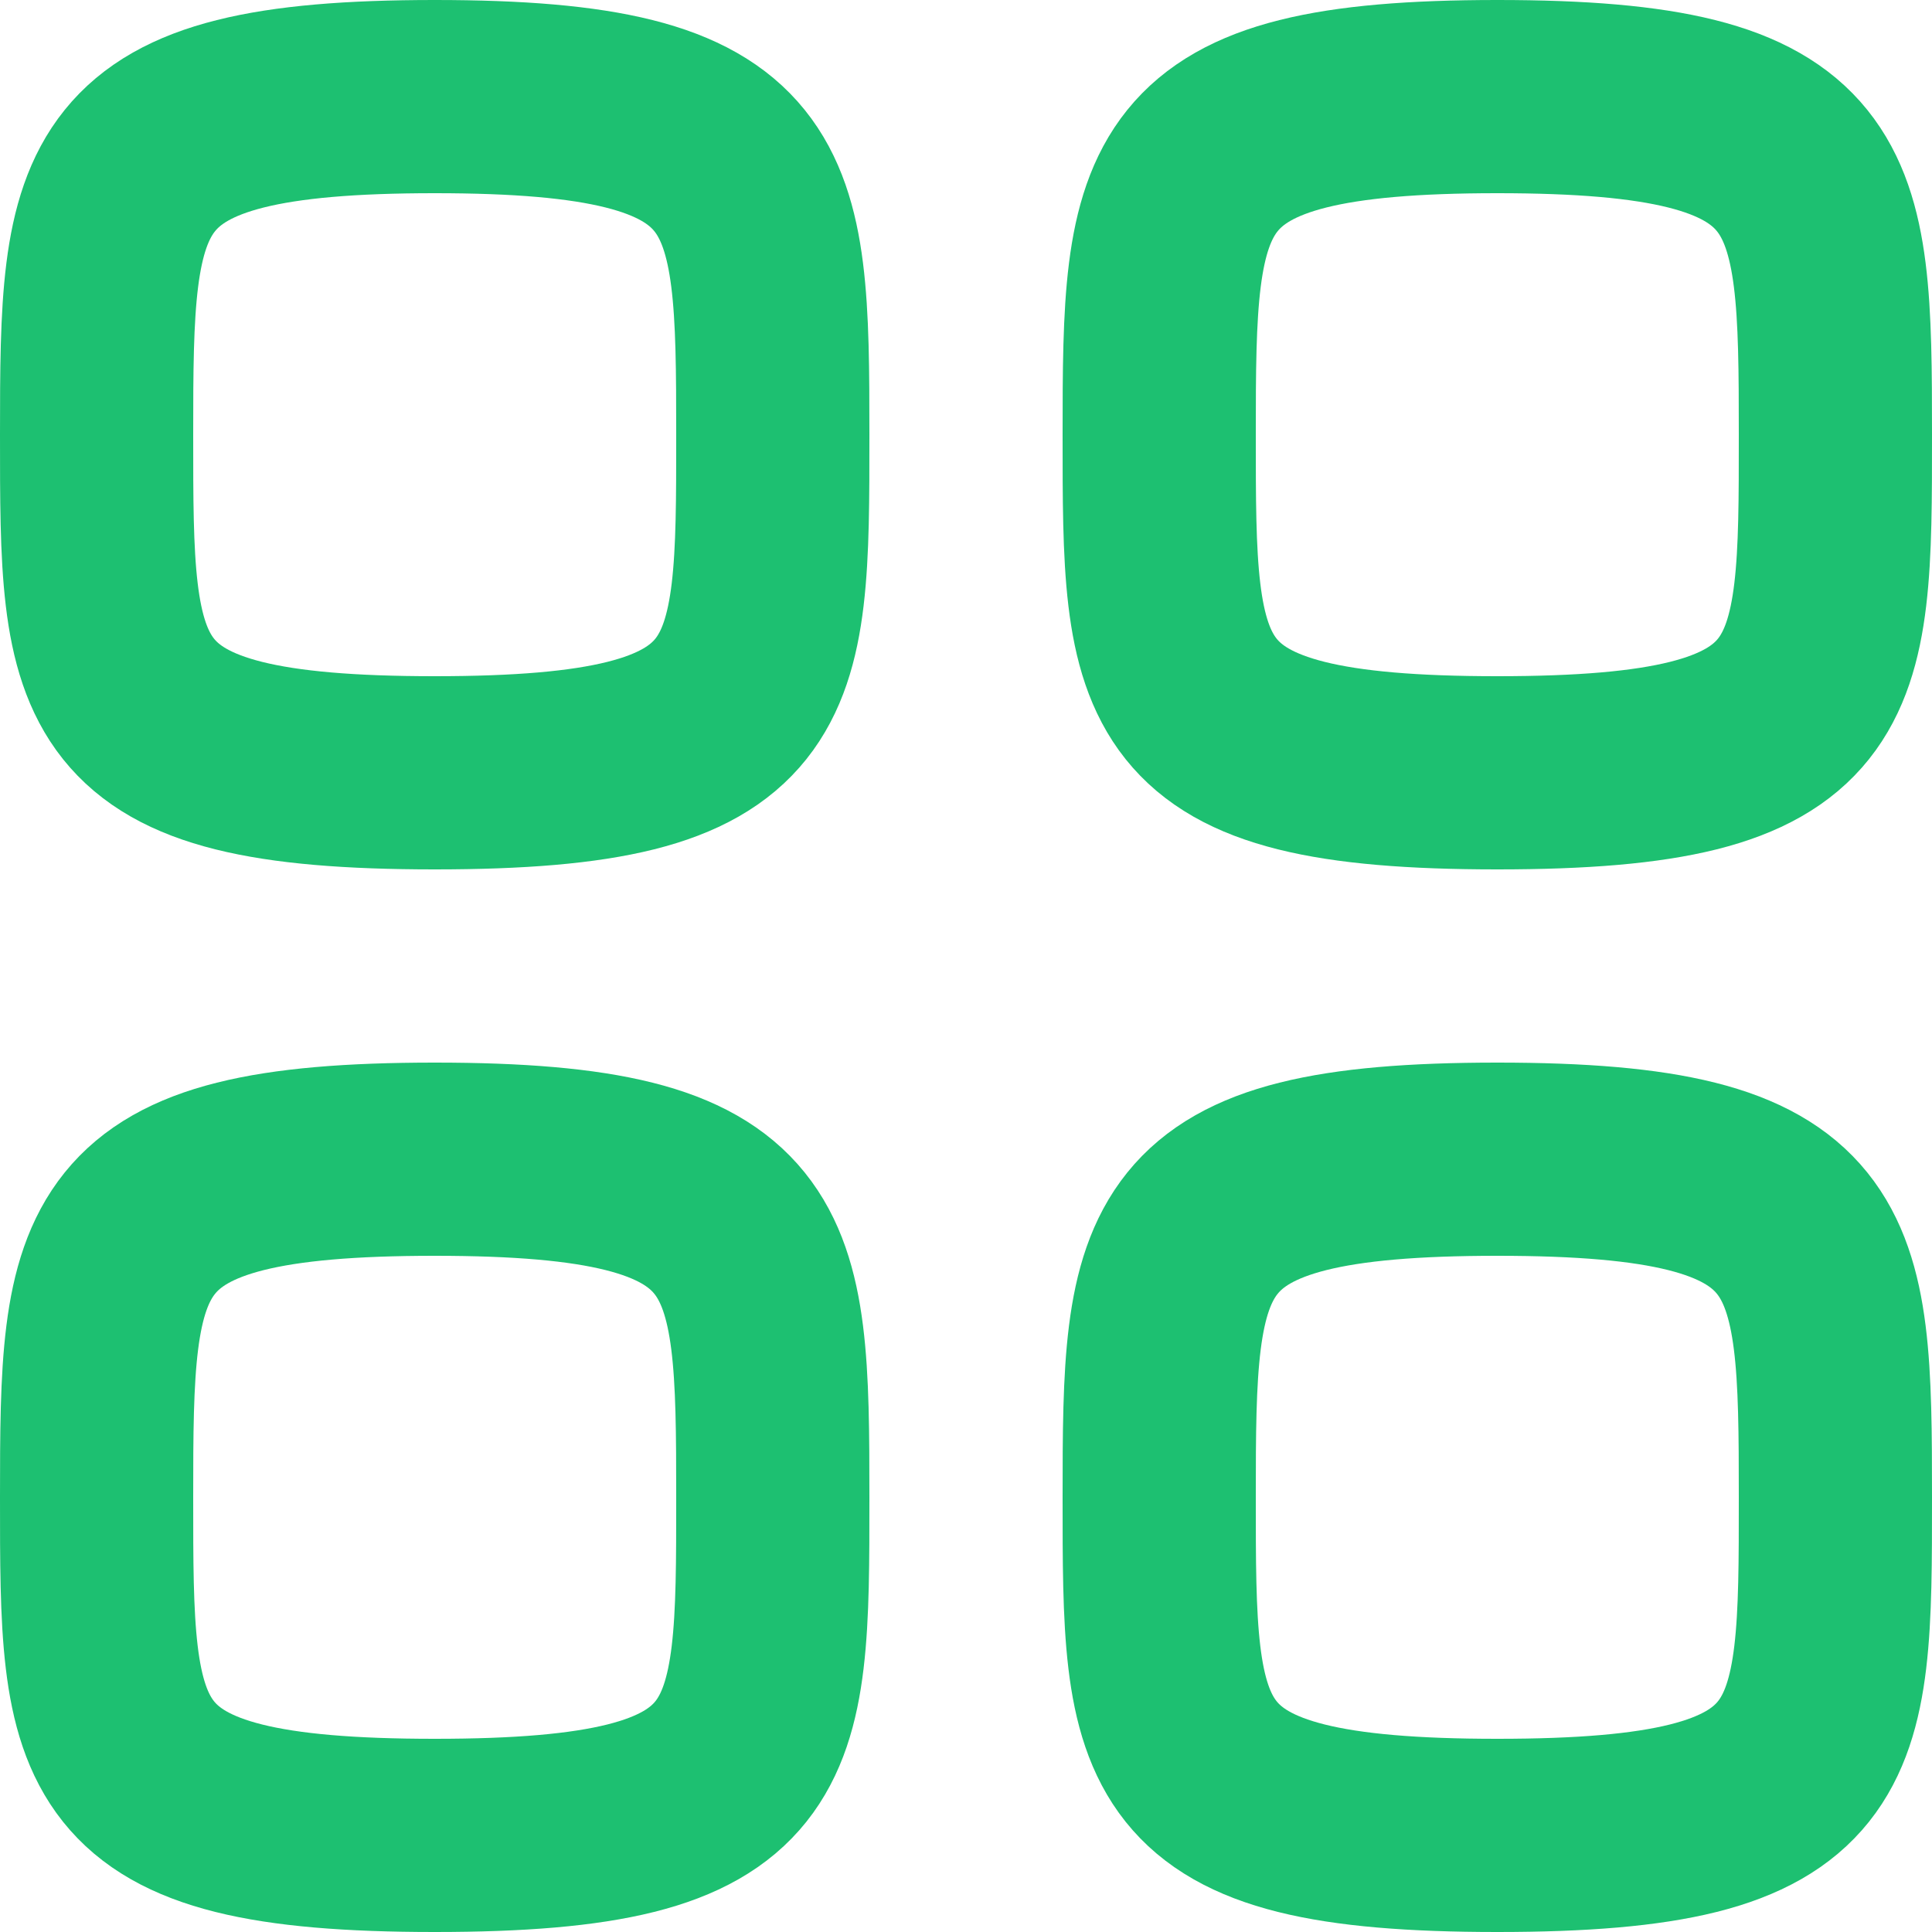
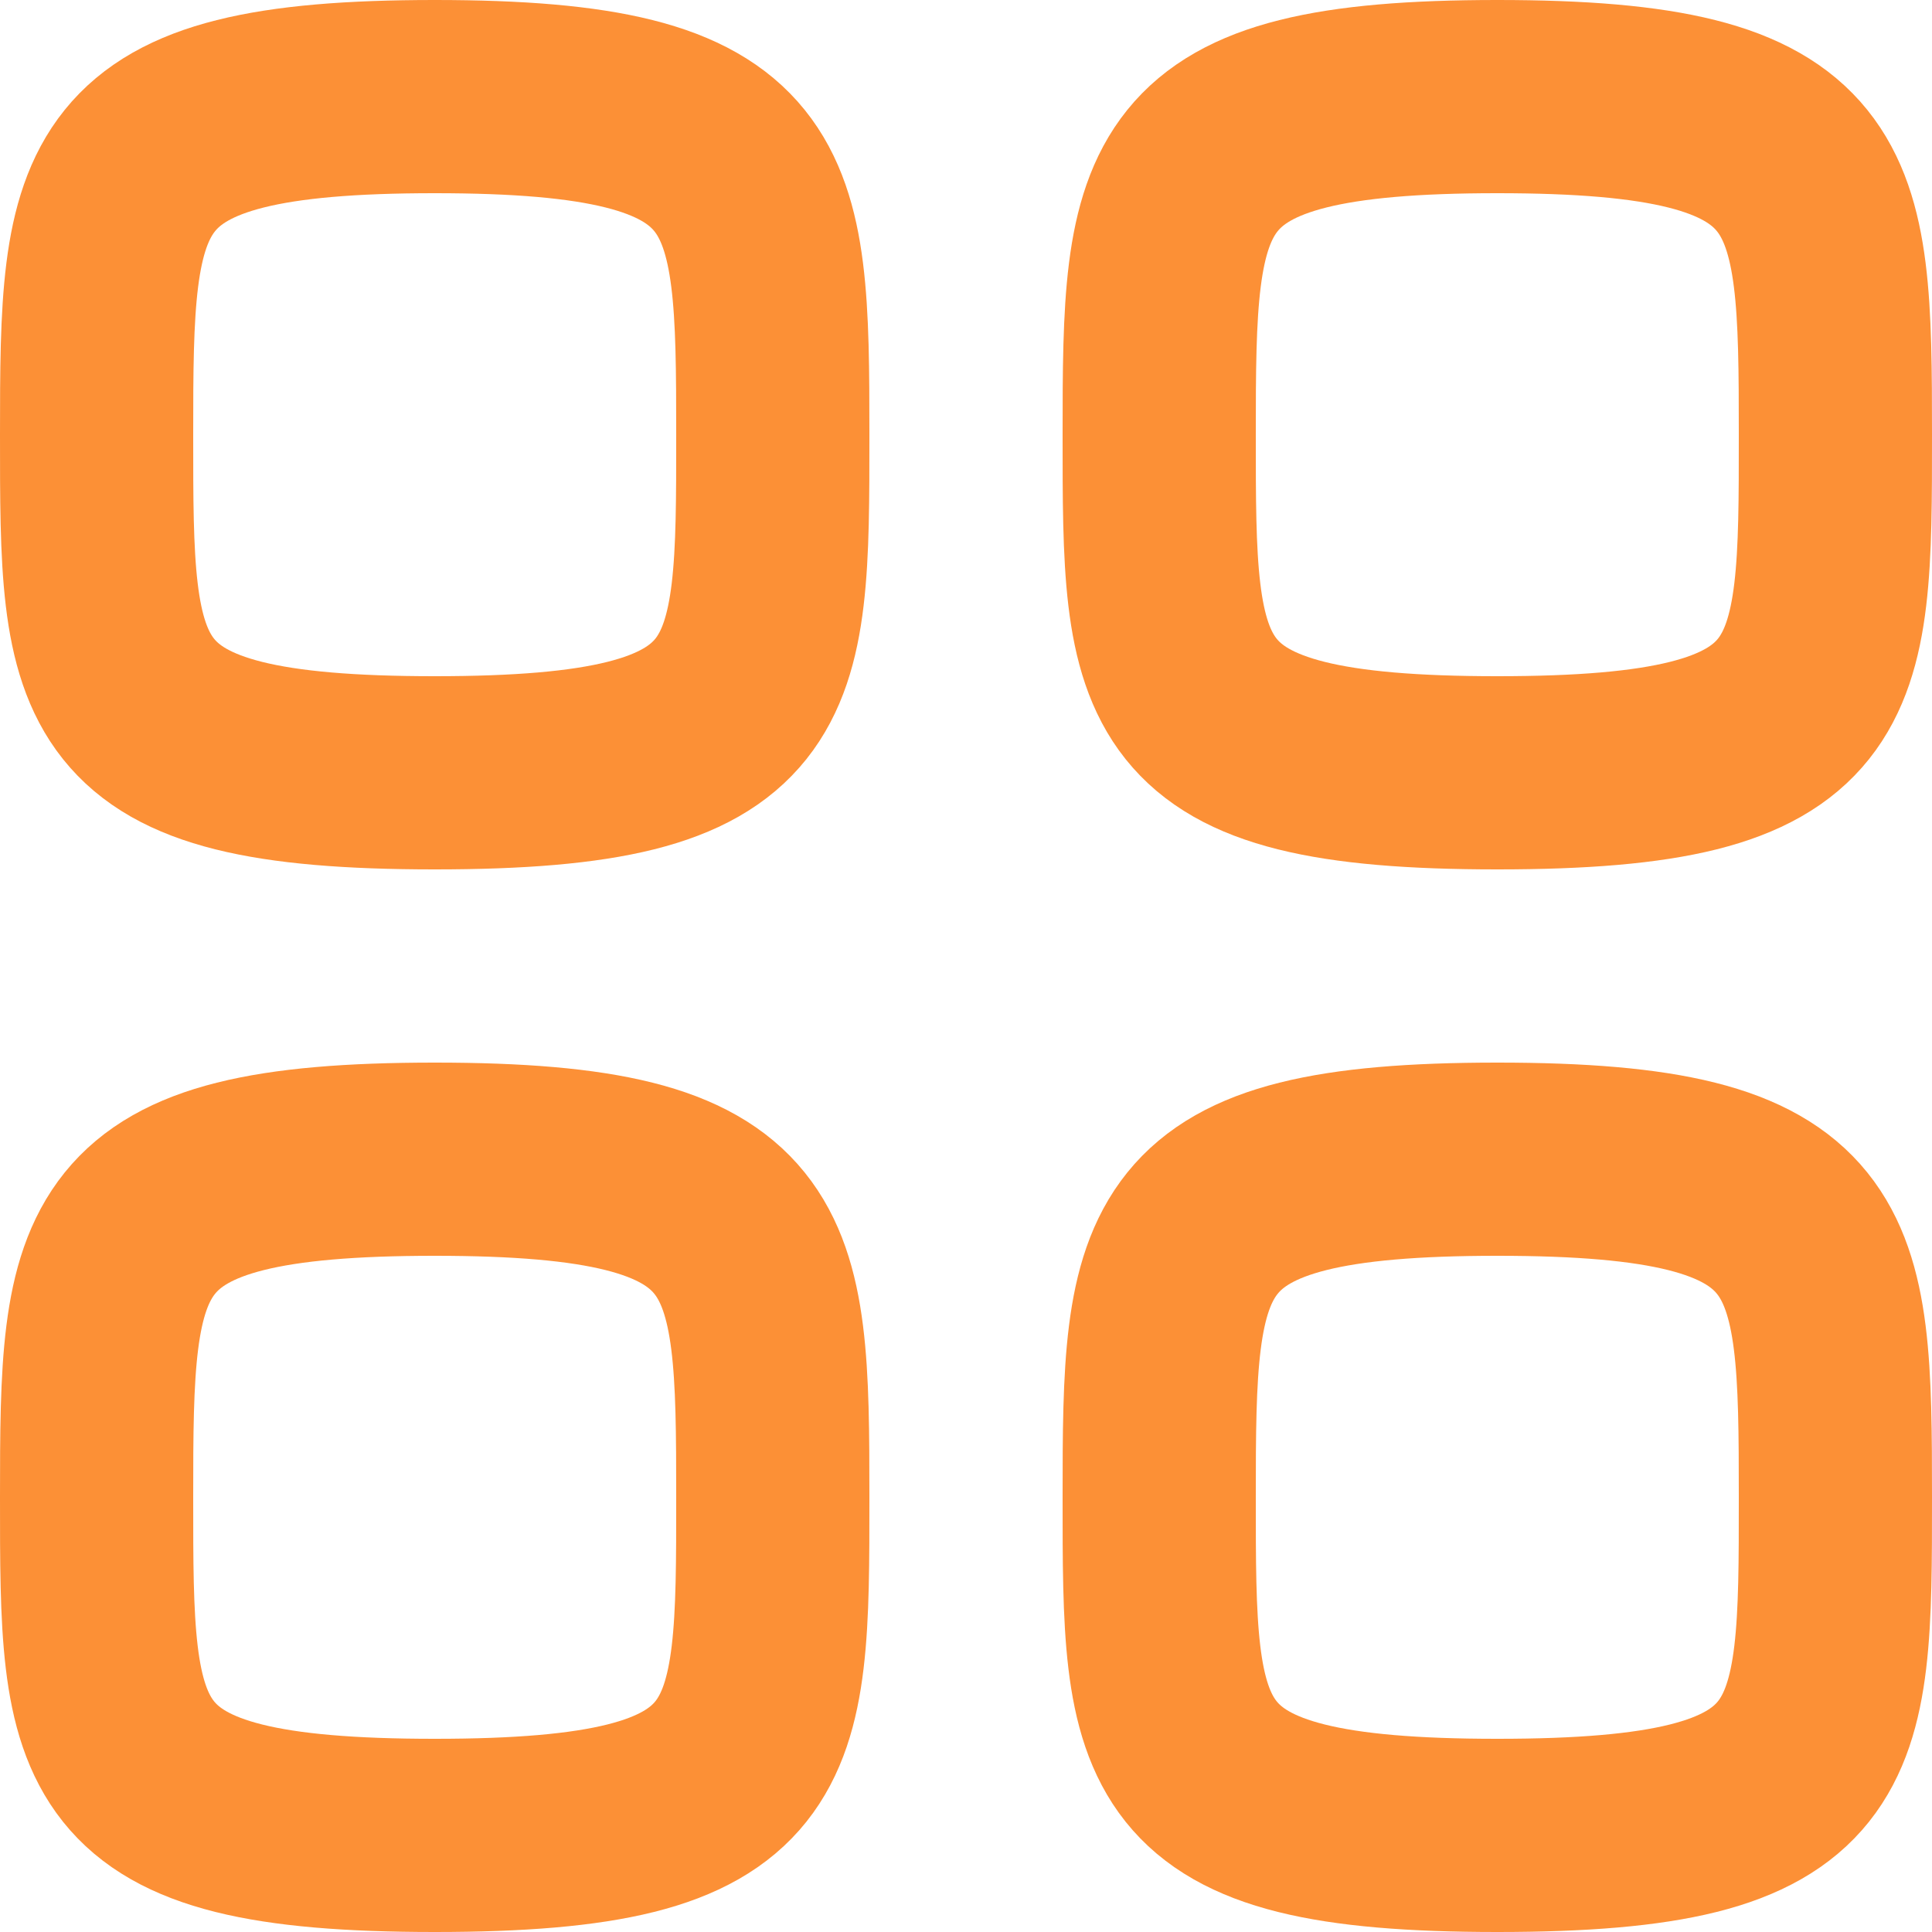
<svg xmlns="http://www.w3.org/2000/svg" width="20" height="20" viewBox="0 0 20 20" fill="none">
-   <path fill-rule="evenodd" clip-rule="evenodd" d="M1 4.5C1 1.875 1.028 1 4.5 1C7.972 1 8 1.875 8 4.5C8 7.125 8.011 8 4.5 8C0.989 8 1 7.125 1 4.5Z" stroke="#1DC071" stroke-width="2" stroke-linecap="round" stroke-linejoin="round" />
-   <path fill-rule="evenodd" clip-rule="evenodd" d="M12 4.5C12 1.875 12.028 1 15.5 1C18.972 1 19 1.875 19 4.5C19 7.125 19.011 8 15.5 8C11.989 8 12 7.125 12 4.5Z" stroke="#1DC071" stroke-width="2" stroke-linecap="round" stroke-linejoin="round" />
-   <path fill-rule="evenodd" clip-rule="evenodd" d="M1 15.5C1 12.875 1.028 12 4.5 12C7.972 12 8 12.875 8 15.5C8 18.125 8.011 19 4.5 19C0.989 19 1 18.125 1 15.5Z" stroke="#1DC071" stroke-width="2" stroke-linecap="round" stroke-linejoin="round" />
-   <path fill-rule="evenodd" clip-rule="evenodd" d="M12 15.5C12 12.875 12.028 12 15.5 12C18.972 12 19 12.875 19 15.5C19 18.125 19.011 19 15.5 19C11.989 19 12 18.125 12 15.5Z" stroke="#1DC071" stroke-width="2" stroke-linecap="round" stroke-linejoin="round" />
+   <path fill-rule="evenodd" clip-rule="evenodd" d="M1 4.5C1 1.875 1.028 1 4.5 1C7.972 1 8 1.875 8 4.5C8 7.125 8.011 8 4.5 8C0.989 8 1 7.125 1 4.5Z" stroke="#FC9036" stroke-width="2" stroke-linecap="round" stroke-linejoin="round" />
+   <path fill-rule="evenodd" clip-rule="evenodd" d="M12 4.5C12 1.875 12.028 1 15.5 1C18.972 1 19 1.875 19 4.5C19 7.125 19.011 8 15.5 8C11.989 8 12 7.125 12 4.5Z" stroke="#FC9036" stroke-width="2" stroke-linecap="round" stroke-linejoin="round" />
+   <path fill-rule="evenodd" clip-rule="evenodd" d="M1 15.5C1 12.875 1.028 12 4.5 12C7.972 12 8 12.875 8 15.5C8 18.125 8.011 19 4.5 19C0.989 19 1 18.125 1 15.5Z" stroke="#FC9036" stroke-width="2" stroke-linecap="round" stroke-linejoin="round" />
+   <path fill-rule="evenodd" clip-rule="evenodd" d="M12 15.5C12 12.875 12.028 12 15.5 12C18.972 12 19 12.875 19 15.5C19 18.125 19.011 19 15.5 19C11.989 19 12 18.125 12 15.5Z" stroke="#FC9036" stroke-width="2" stroke-linecap="round" stroke-linejoin="round" />
</svg>
